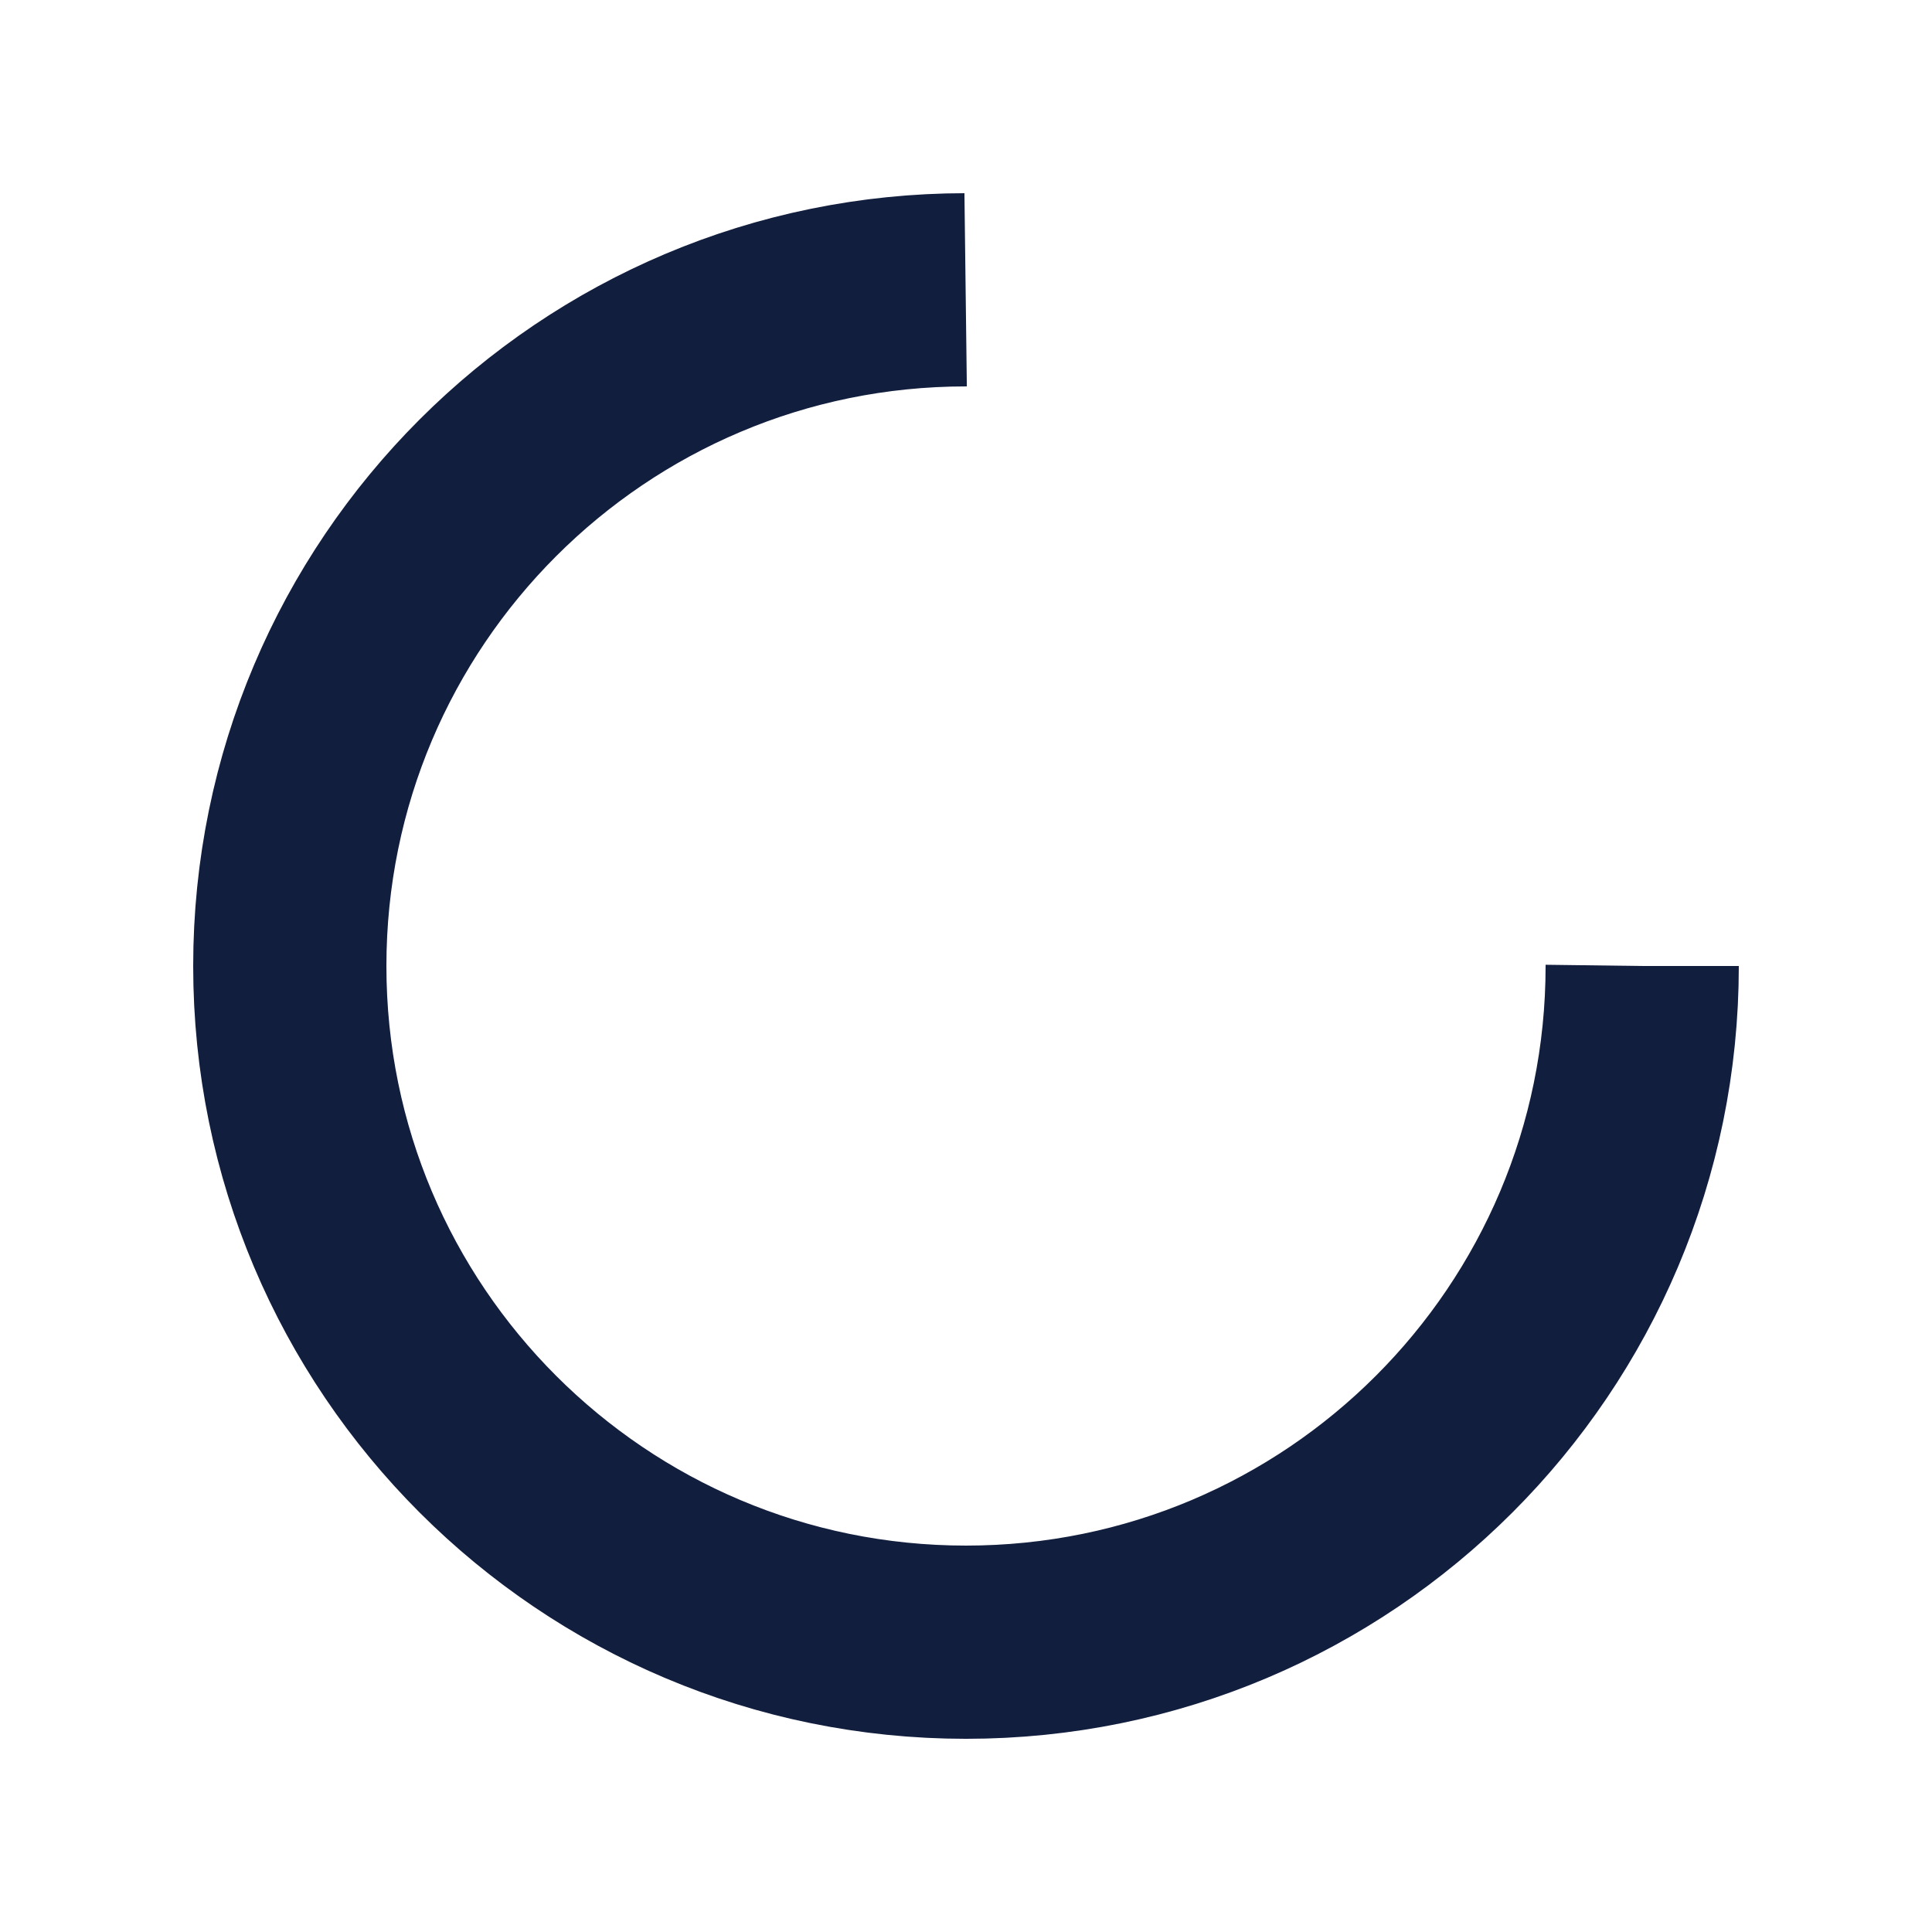
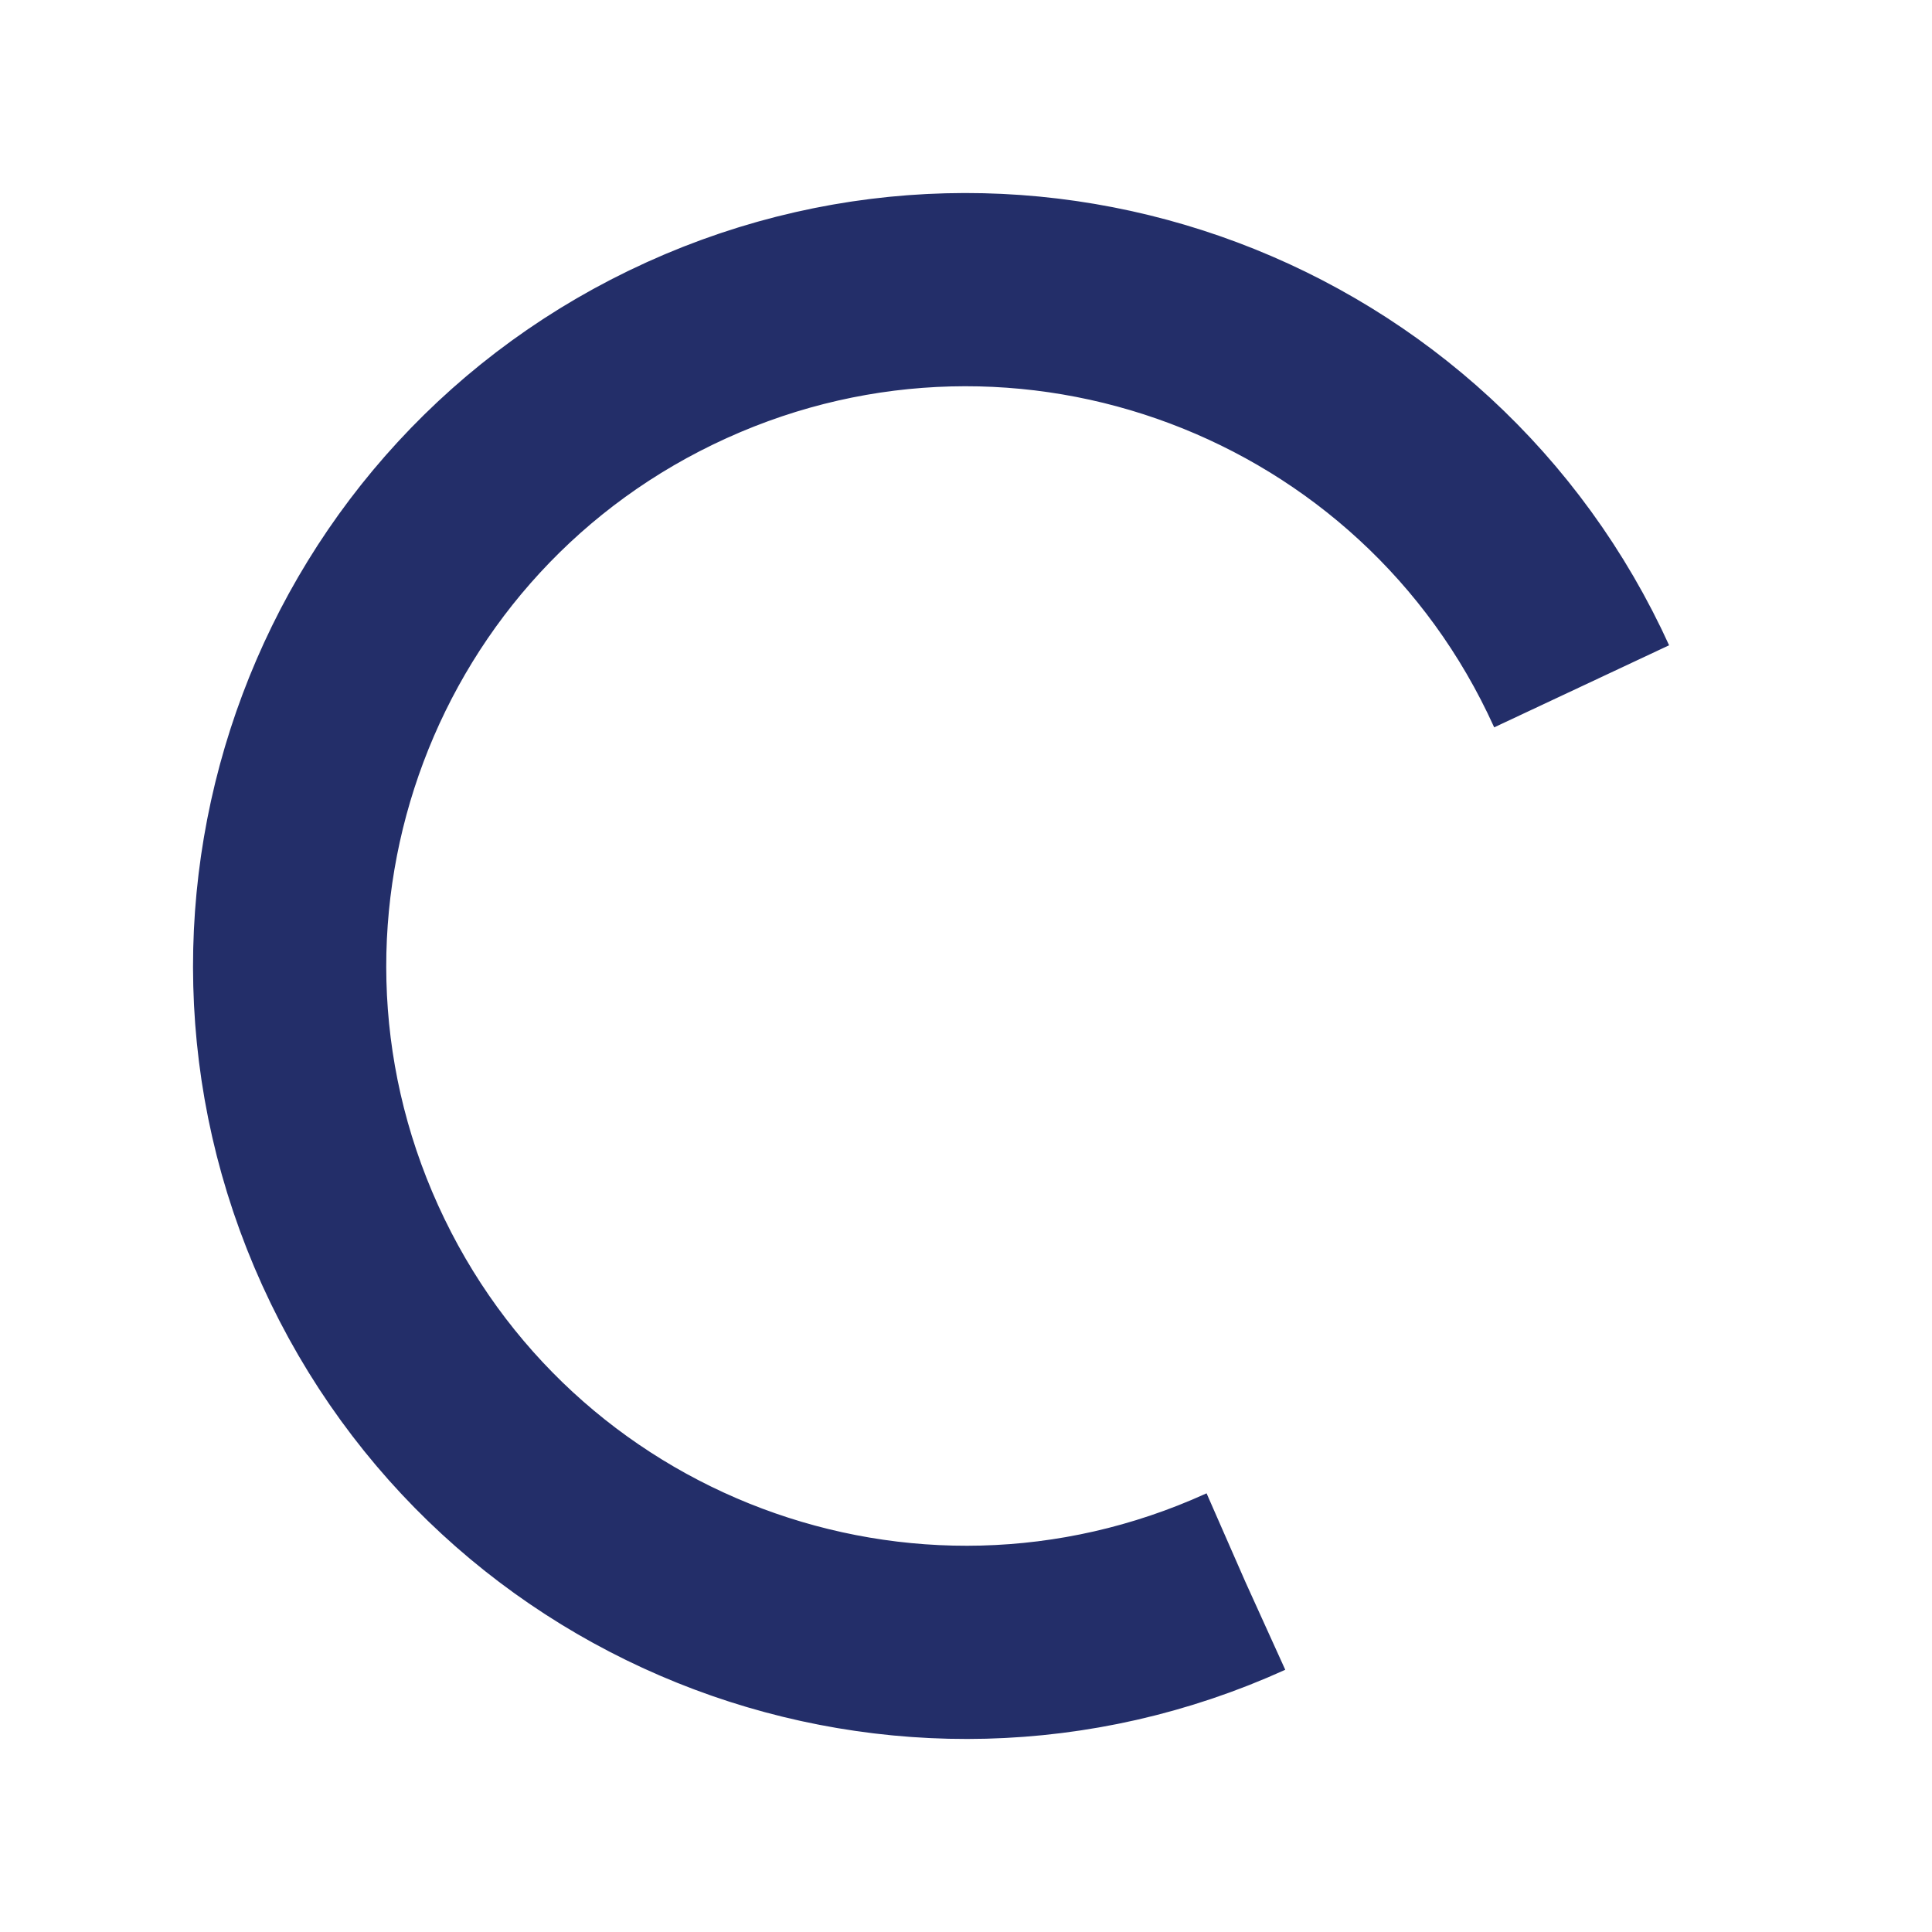
- <svg xmlns="http://www.w3.org/2000/svg" style="margin: auto; background: rgba(0, 0, 0, 0) none repeat scroll 0% 0%; display: block; shape-rendering: auto;" width="48px" height="48px" viewBox="0 0 100 100" preserveAspectRatio="xMidYMid">
-   <circle cx="50" cy="50" fill="none" stroke="#111e3d" stroke-width="10" r="35" stroke-dasharray="164.934 56.978">
+ <svg xmlns="http://www.w3.org/2000/svg" style="margin: auto; background: none; display: block; shape-rendering: auto;" width="50px" height="50px" viewBox="0 0 100 100" preserveAspectRatio="xMidYMid">
+   <circle cx="50" cy="50" fill="none" stroke="#232e69" stroke-width="10" r="35" stroke-dasharray="164.934 56.978" transform="rotate(65.5992 50 50)">
    <animateTransform attributeName="transform" type="rotate" repeatCount="indefinite" dur="1s" values="0 50 50;360 50 50" keyTimes="0;1" />
  </circle>
</svg>
